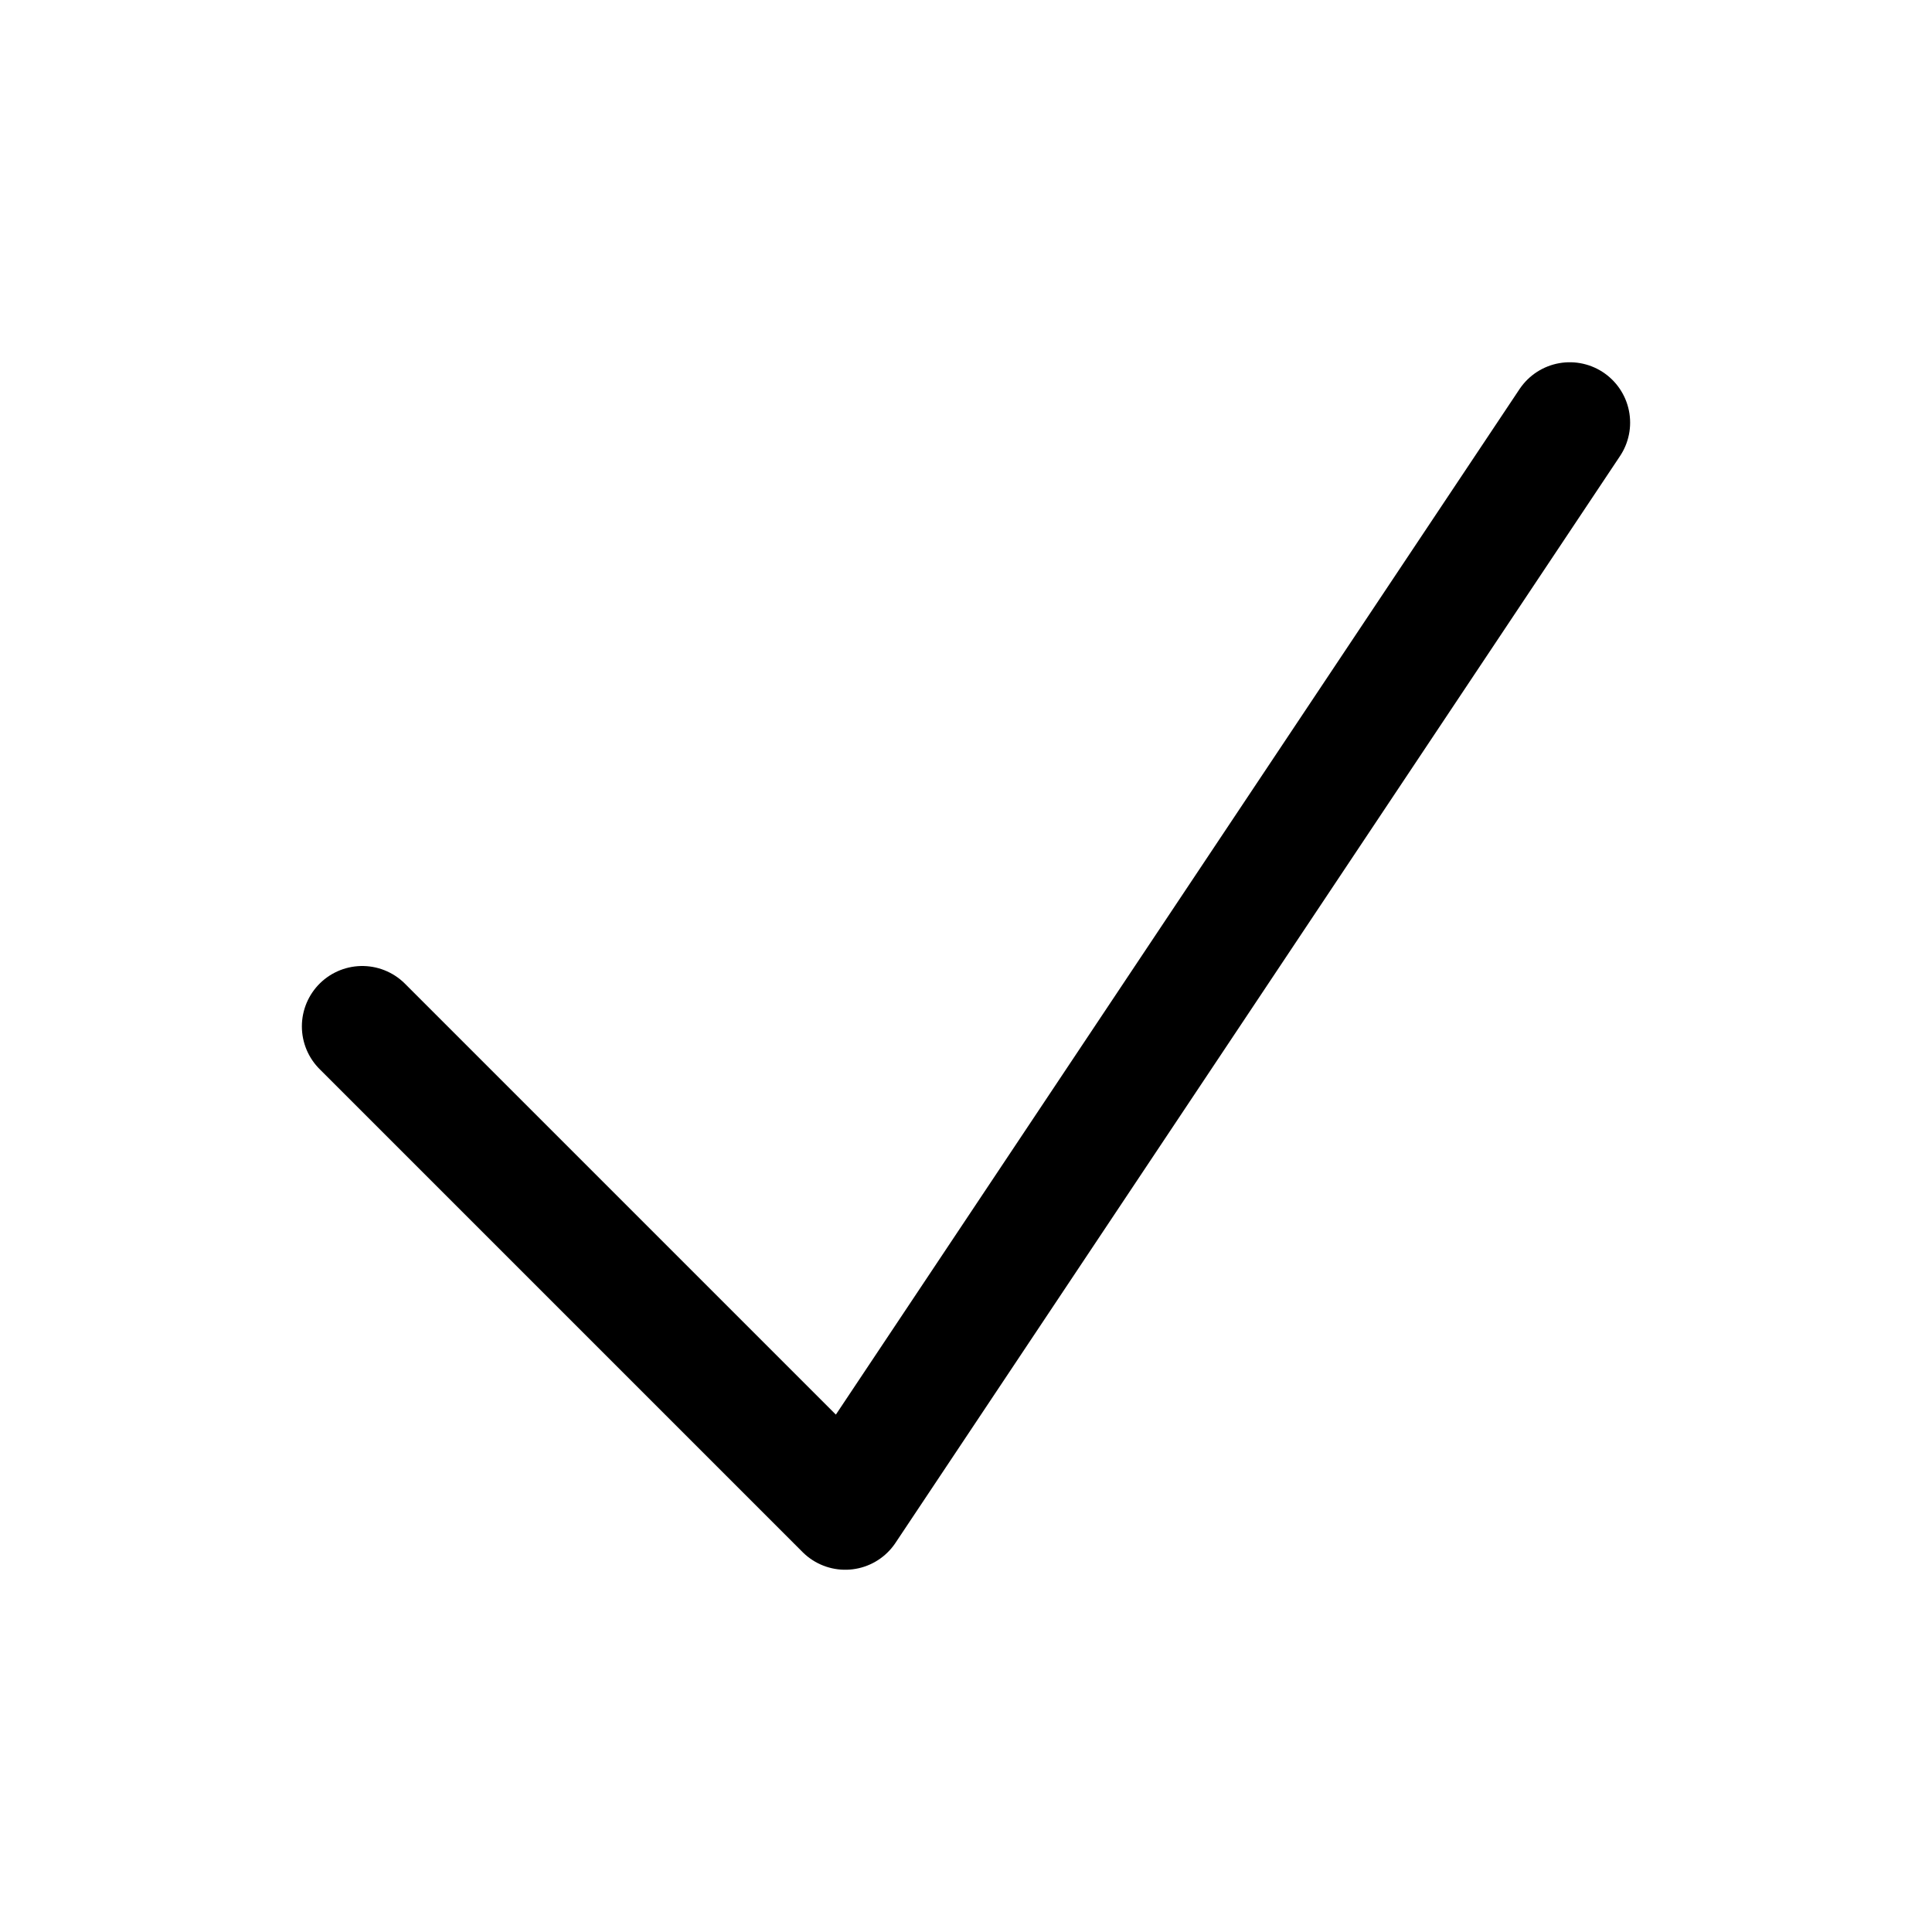
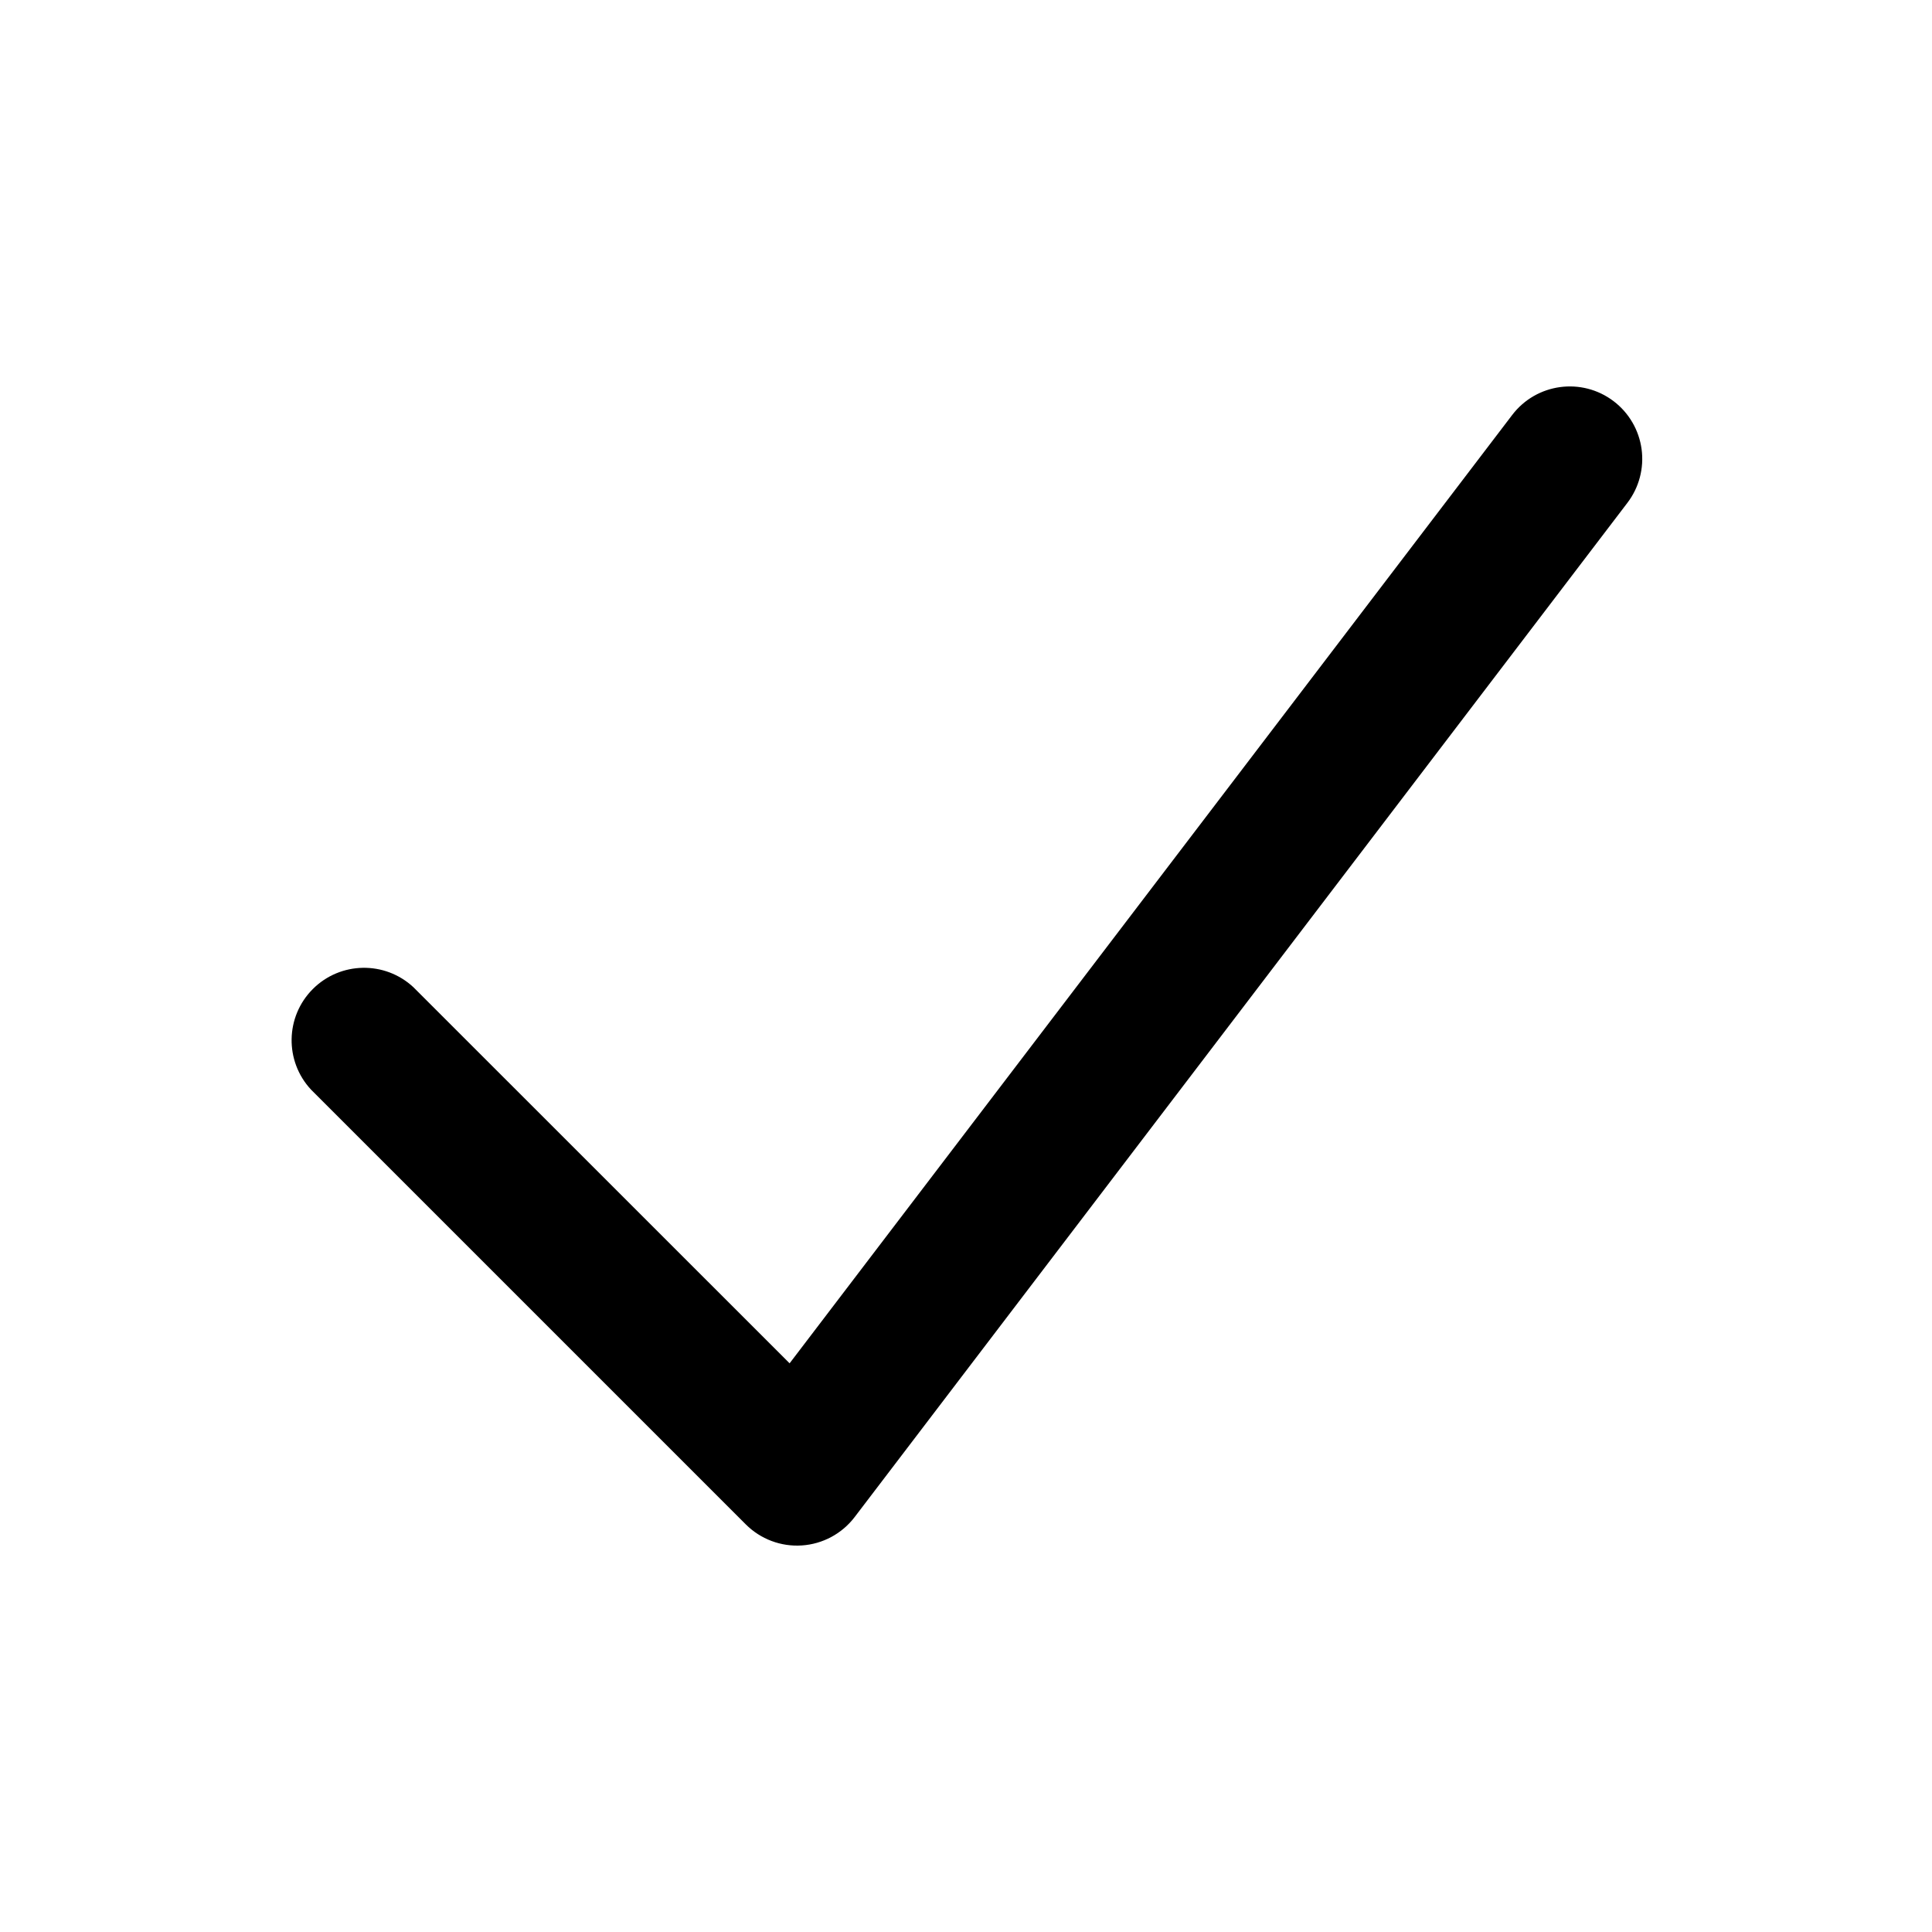
- <svg xmlns="http://www.w3.org/2000/svg" fill="none" viewBox="0 0 24 24" stroke-width="1.5" stroke="currentColor" id="svg">
-   <path stroke-linecap="round" stroke-linejoin="round" d="M4.5 12.75l6 6 9-13.5" />
+ <svg xmlns="http://www.w3.org/2000/svg" viewBox="0 0 20 20" fill="currentColor" id="svg" class="w-5 h-5">
+   <path fill-rule="evenodd" d="M16.704 4.153a.75.75 0 01.143 1.052l-8 10.5a.75.75 0 01-1.127.075l-4.5-4.5a.75.75 0 011.06-1.06l3.894 3.893 7.48-9.817a.75.75 0 011.05-.143z" clip-rule="evenodd" />
</svg>
